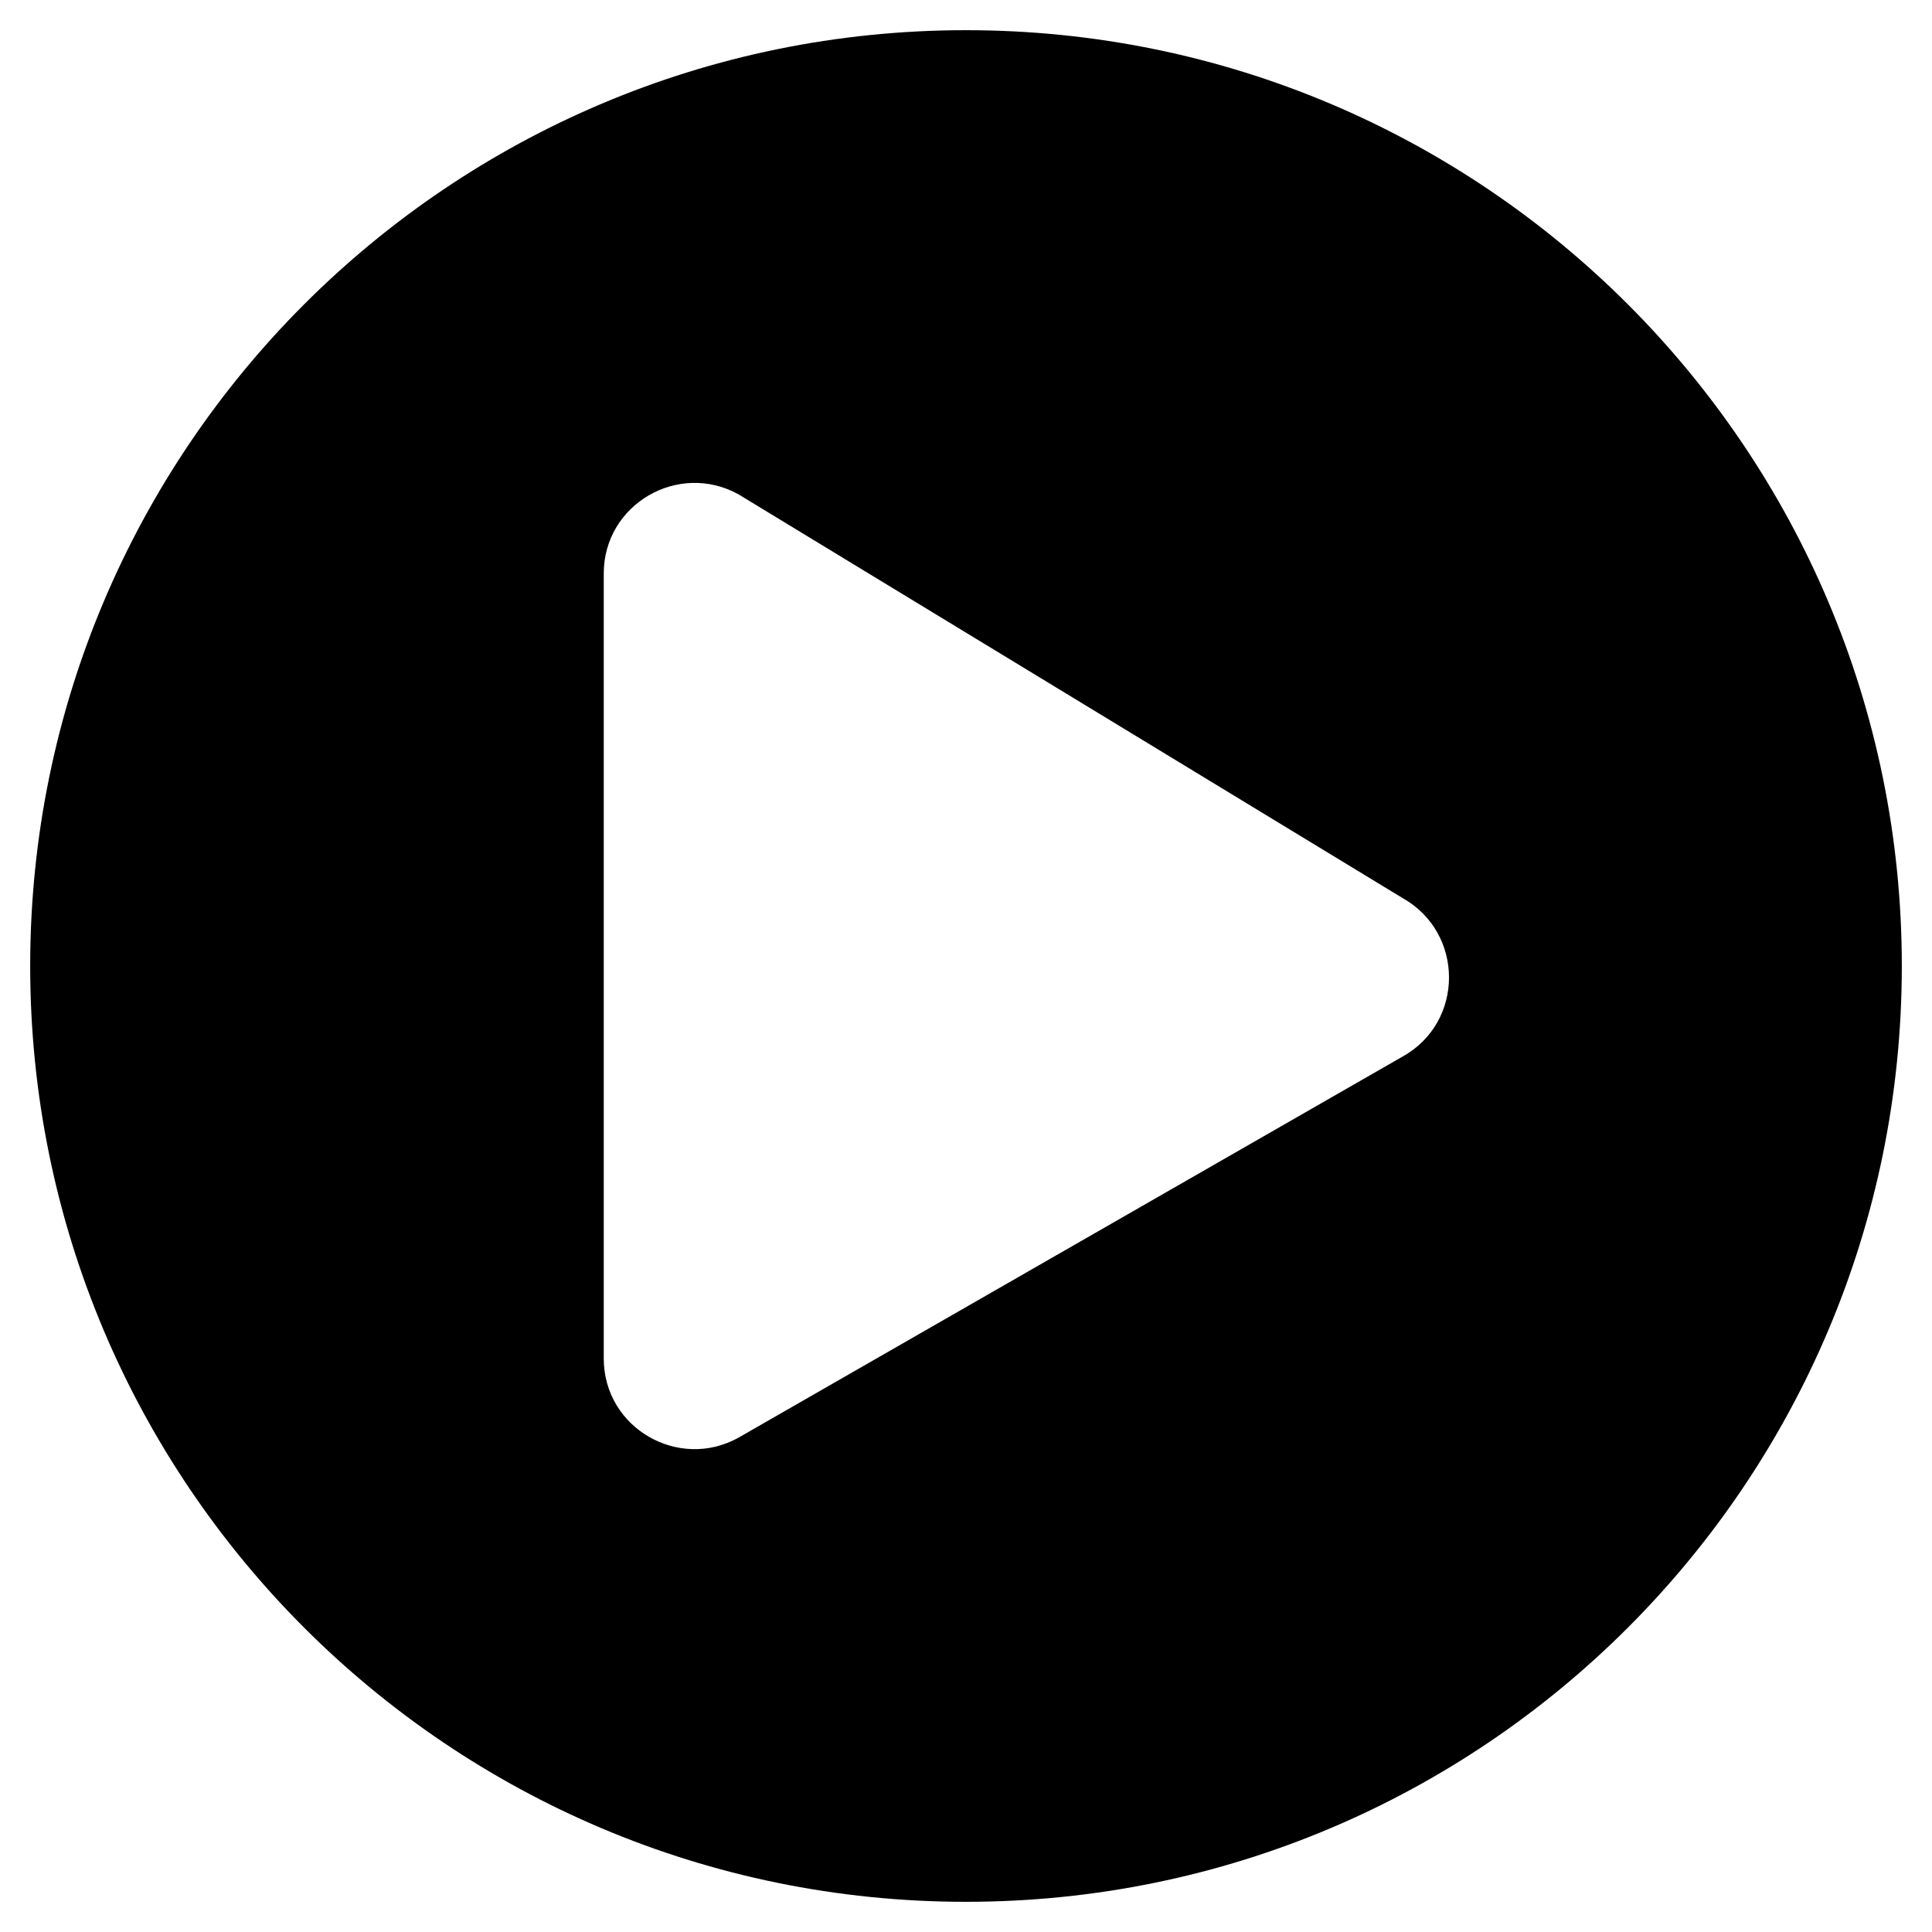
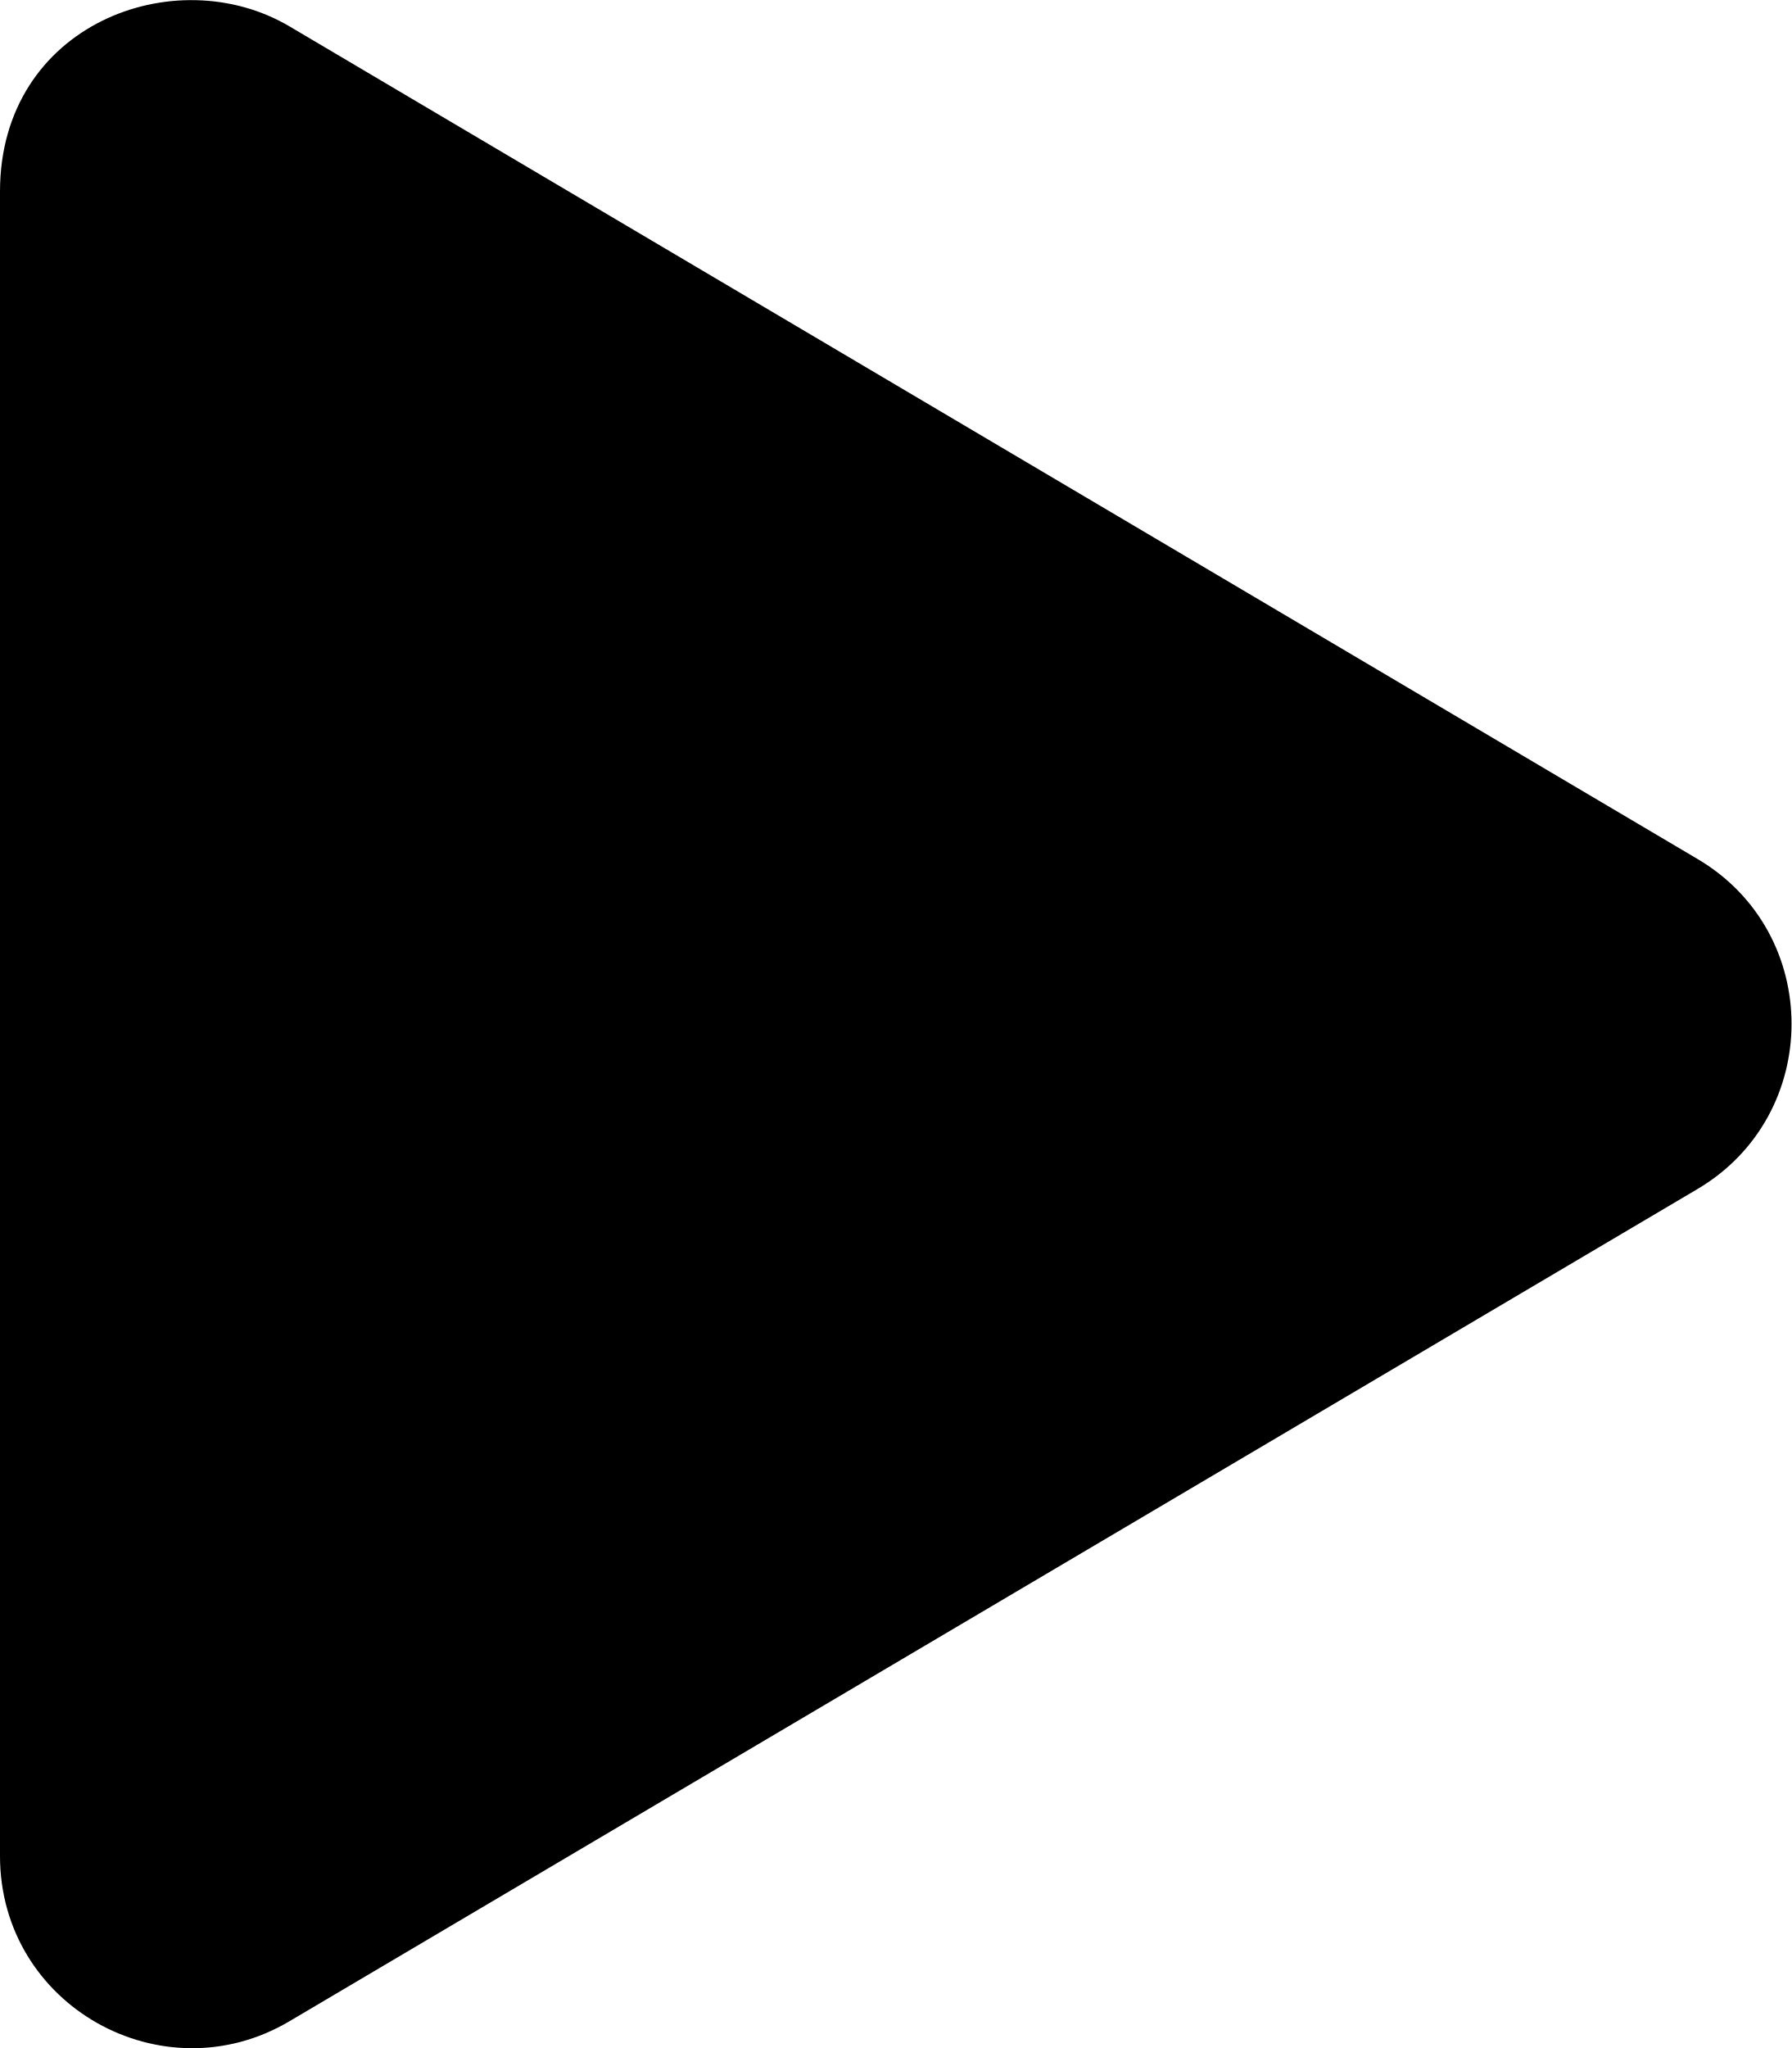
- <svg xmlns="http://www.w3.org/2000/svg" aria-hidden="true" focusable="false" data-prefix="fas" data-icon="play-circle" class="svg-inline--fa fa-play-circle fa-w-16" role="img" viewBox="0 0 512 512">
-   <path fill="currentColor" d="M256 8C119 8 8 119 8 256s111 248 248 248 248-111 248-248S393 8 256 8zm115.7 272l-176 101c-15.8 8.8-35.7-2.5-35.7-21V152c0-18.4 19.8-29.8 35.7-21l176 107c16.4 9.2 16.4 32.9 0 42z" />
+ <svg xmlns="http://www.w3.org/2000/svg" aria-hidden="true" focusable="false" data-prefix="fas" data-icon="play" class="svg-inline--fa fa-play fa-w-14" role="img" viewBox="0 0 448 512">
+   <path fill="currentColor" d="M424.4 214.7L72.4 6.6C43.8-10.3 0 6.1 0 47.9V464c0 37.5 40.7 60.1 72.4 41.3l352-208c31.4-18.5 31.5-64.1 0-82.6z" />
</svg>
